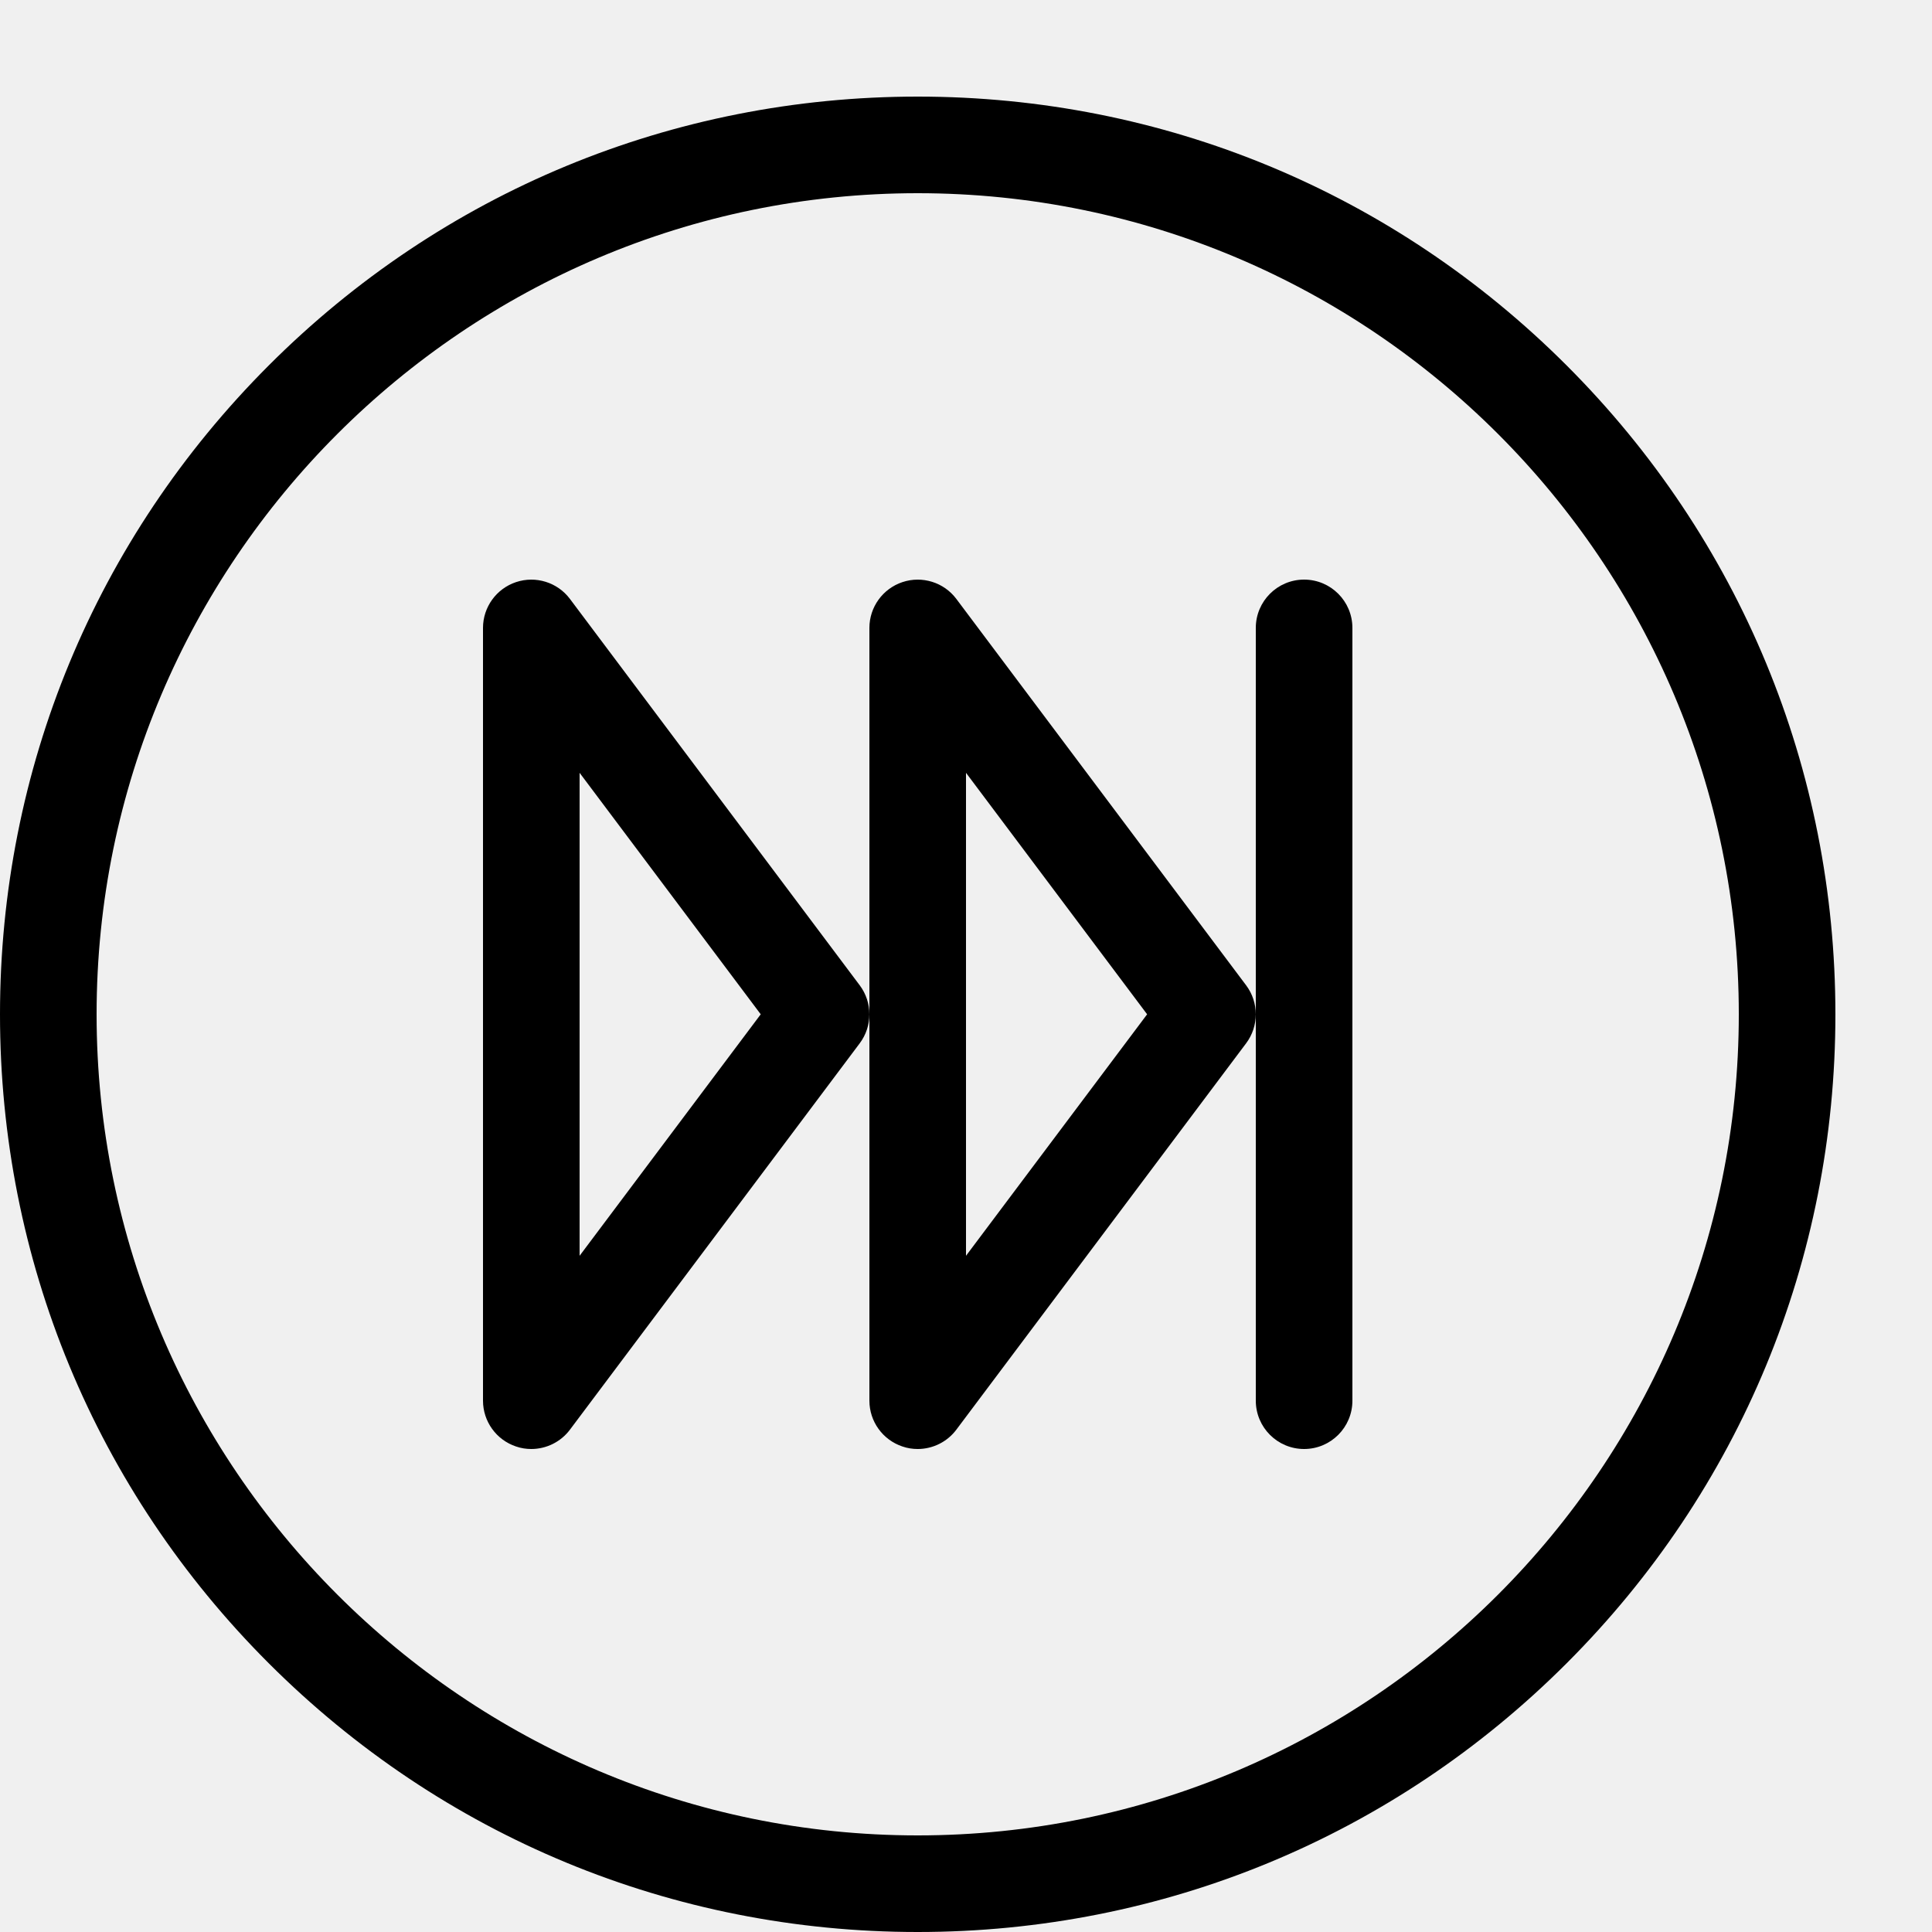
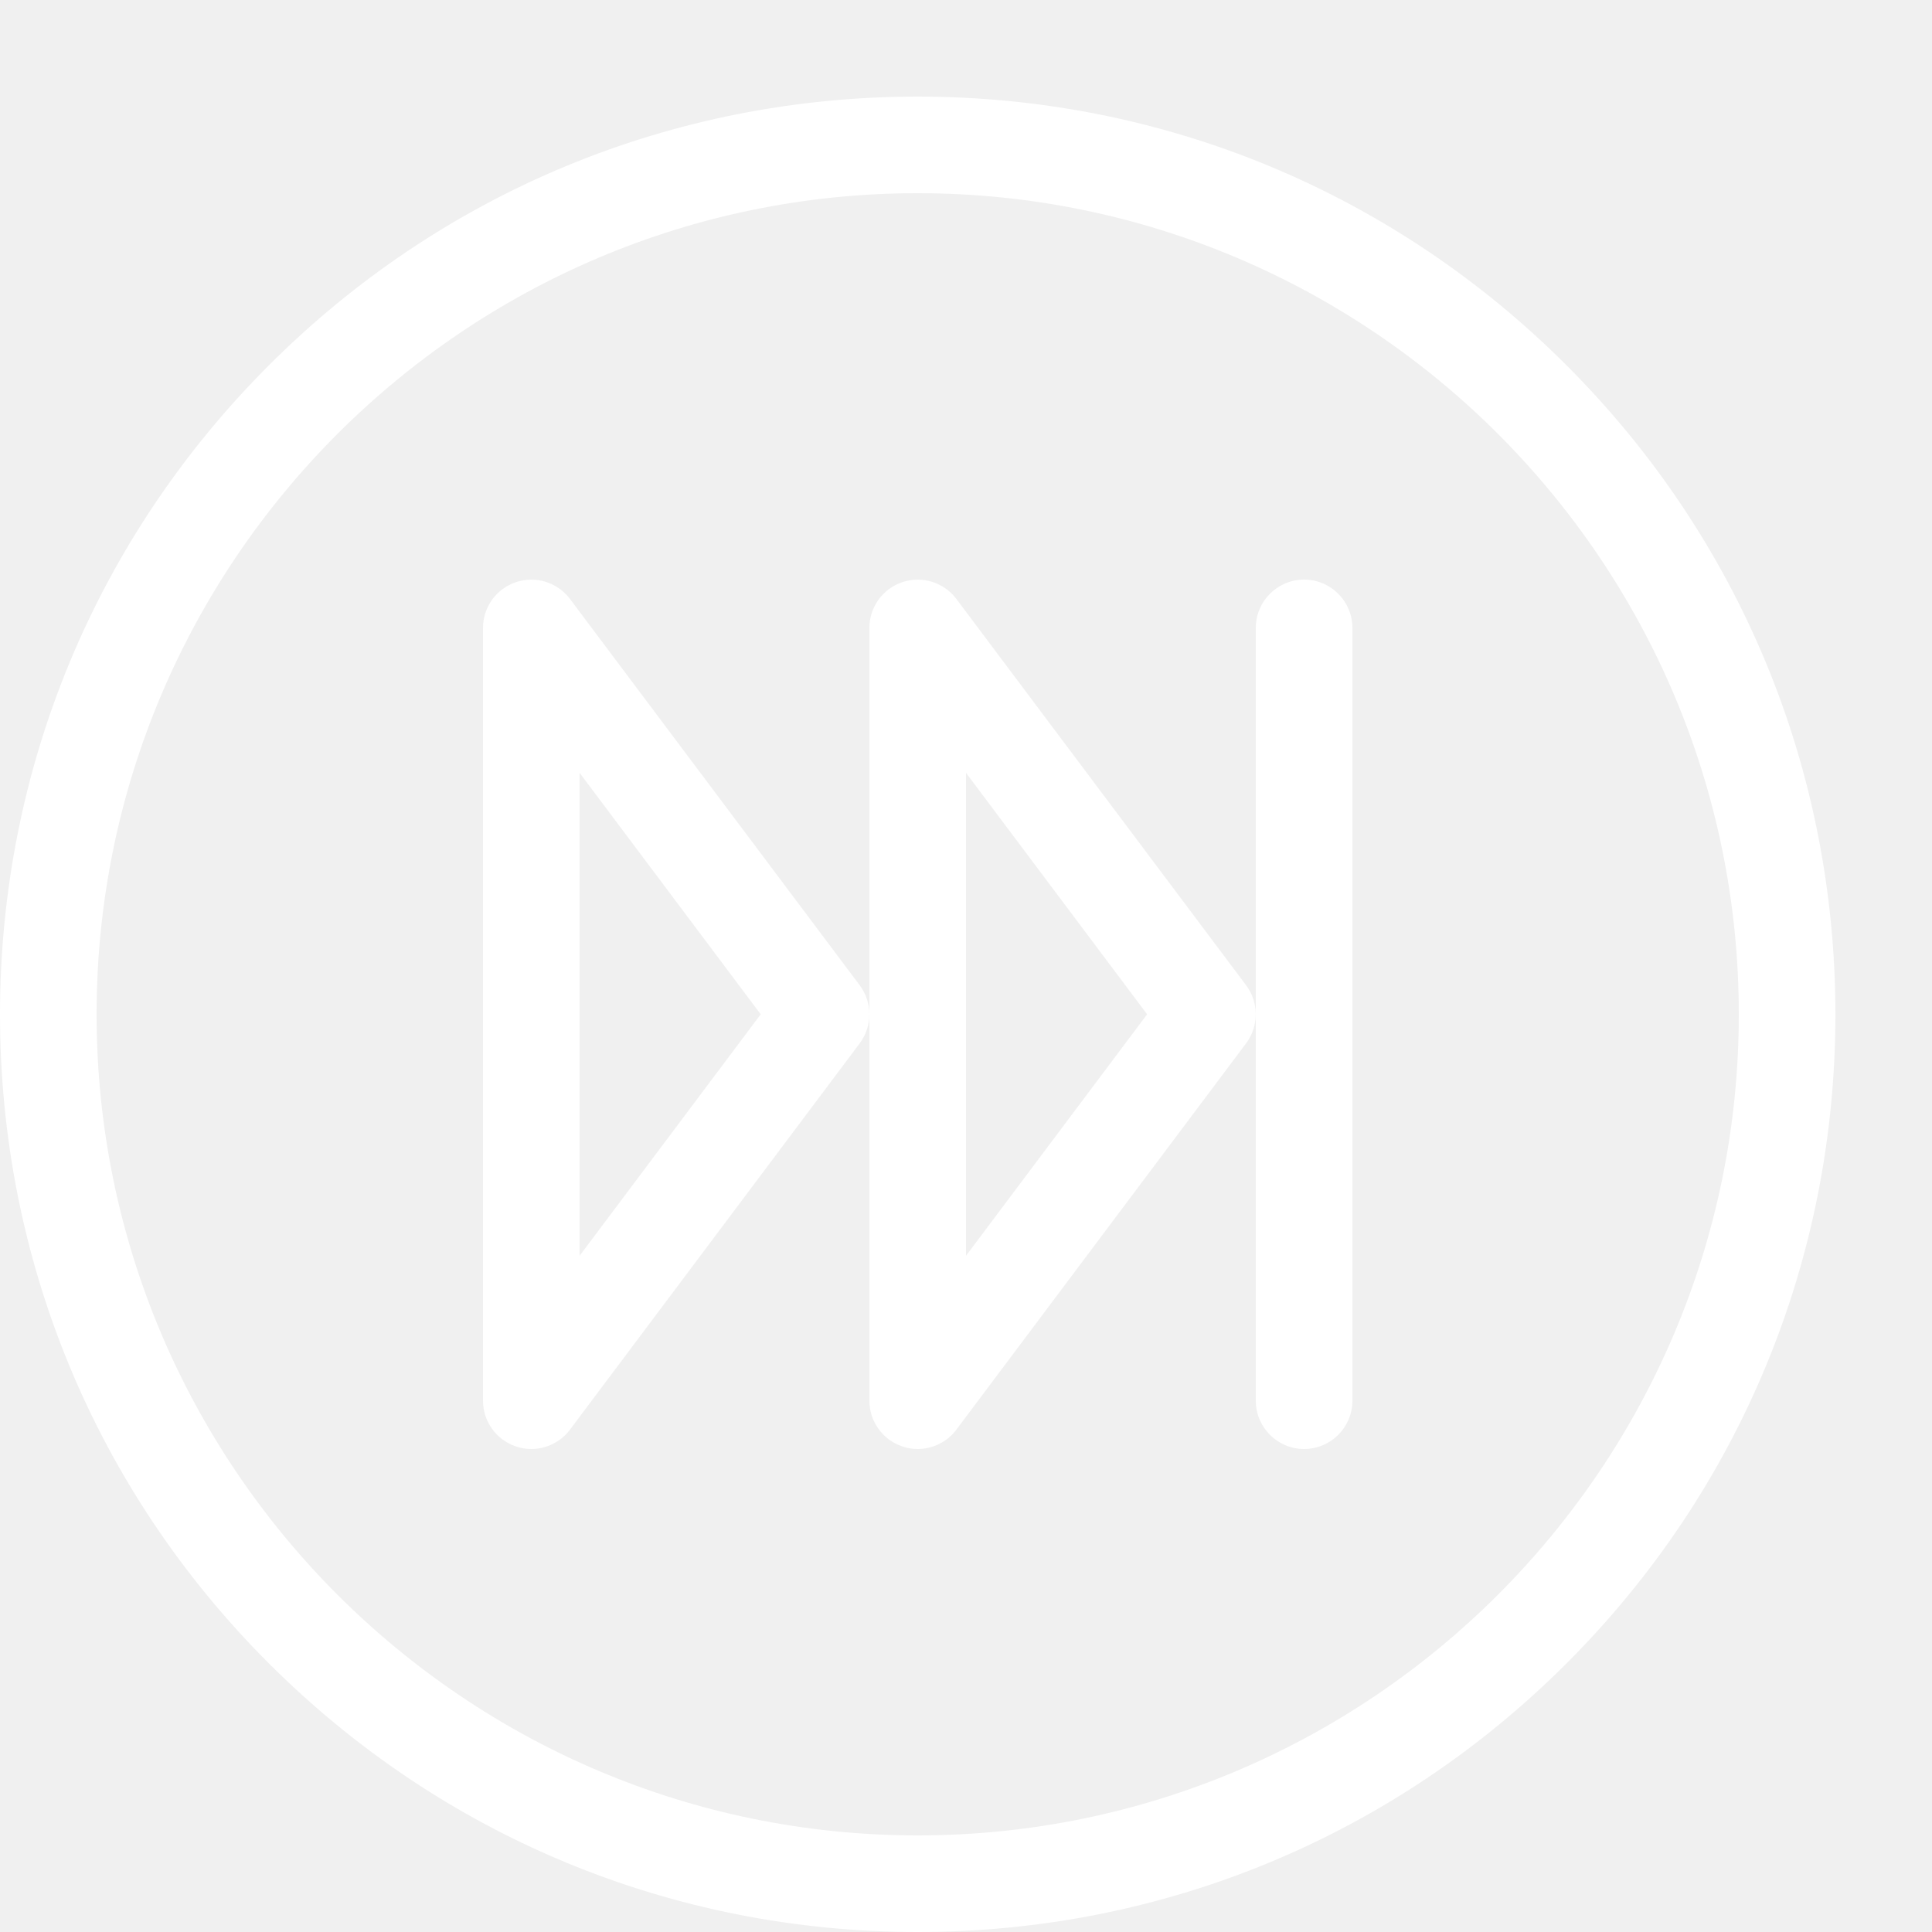
<svg xmlns="http://www.w3.org/2000/svg" height="20" width="20" viewBox="0 0 20 20">
-   <path fill="#000000" d="M9.5 20c-2.538 0-4.923-0.988-6.718-2.782s-2.782-4.18-2.782-6.717 0.988-4.923 2.782-6.718 4.18-2.783 6.718-2.783 4.923 0.988 6.718 2.783 2.782 4.18 2.782 6.718c0 2.538-0.988 4.923-2.782 6.717s-4.18 2.782-6.718 2.782zM9.5 2c-4.687 0-8.5 3.813-8.5 8.5s3.813 8.5 8.5 8.5c4.687 0 8.5-3.813 8.5-8.5s-3.813-8.5-8.5-8.5z" />
-   <path fill="#000000" d="M9.5 15c-0.053 0-0.106-0.008-0.158-0.026-0.204-0.068-0.342-0.259-0.342-0.474v-8c0-0.215 0.138-0.406 0.342-0.474s0.429 0.002 0.558 0.174l3 4c0.133 0.178 0.133 0.422 0 0.6l-3 4c-0.096 0.128-0.246 0.2-0.4 0.2zM10 8v5l1.875-2.5-1.875-2.5z" />
-   <path fill="#000000" d="M13.5 15c-0.276 0-0.5-0.224-0.5-0.5v-8c0-0.276 0.224-0.5 0.5-0.5s0.5 0.224 0.5 0.5v8c0 0.276-0.224 0.5-0.5 0.5z" />
-   <path fill="#000000" d="M5.5 15c-0.053 0-0.106-0.008-0.158-0.026-0.204-0.068-0.342-0.259-0.342-0.474v-8c0-0.215 0.138-0.406 0.342-0.474s0.429 0.002 0.558 0.174l3 4c0.133 0.178 0.133 0.422 0 0.6l-3 4c-0.096 0.128-0.246 0.2-0.4 0.2zM6 8v5l1.875-2.5-1.875-2.5z" />'
+   <path fill="#ffffff" d="M9.5 20c-2.538 0-4.923-0.988-6.718-2.782s-2.782-4.18-2.782-6.717 0.988-4.923 2.782-6.718 4.18-2.783 6.718-2.783 4.923 0.988 6.718 2.783 2.782 4.18 2.782 6.718c0 2.538-0.988 4.923-2.782 6.717s-4.18 2.782-6.718 2.782zM9.5 2c-4.687 0-8.5 3.813-8.5 8.5s3.813 8.5 8.5 8.5c4.687 0 8.5-3.813 8.5-8.5s-3.813-8.5-8.5-8.5z" />
+   <path fill="#ffffff" d="M9.5 15c-0.053 0-0.106-0.008-0.158-0.026-0.204-0.068-0.342-0.259-0.342-0.474v-8c0-0.215 0.138-0.406 0.342-0.474s0.429 0.002 0.558 0.174l3 4c0.133 0.178 0.133 0.422 0 0.6l-3 4c-0.096 0.128-0.246 0.2-0.4 0.2zM10 8v5l1.875-2.5-1.875-2.5z" />
+   <path fill="#ffffff" d="M13.5 15c-0.276 0-0.5-0.224-0.5-0.5v-8c0-0.276 0.224-0.5 0.5-0.5s0.5 0.224 0.5 0.5v8c0 0.276-0.224 0.5-0.5 0.5z" />
+   <path fill="#ffffff" d="M5.5 15c-0.053 0-0.106-0.008-0.158-0.026-0.204-0.068-0.342-0.259-0.342-0.474v-8c0-0.215 0.138-0.406 0.342-0.474s0.429 0.002 0.558 0.174l3 4c0.133 0.178 0.133 0.422 0 0.6l-3 4c-0.096 0.128-0.246 0.2-0.4 0.2zM6 8v5l1.875-2.5-1.875-2.5z" />'
    
</svg>
